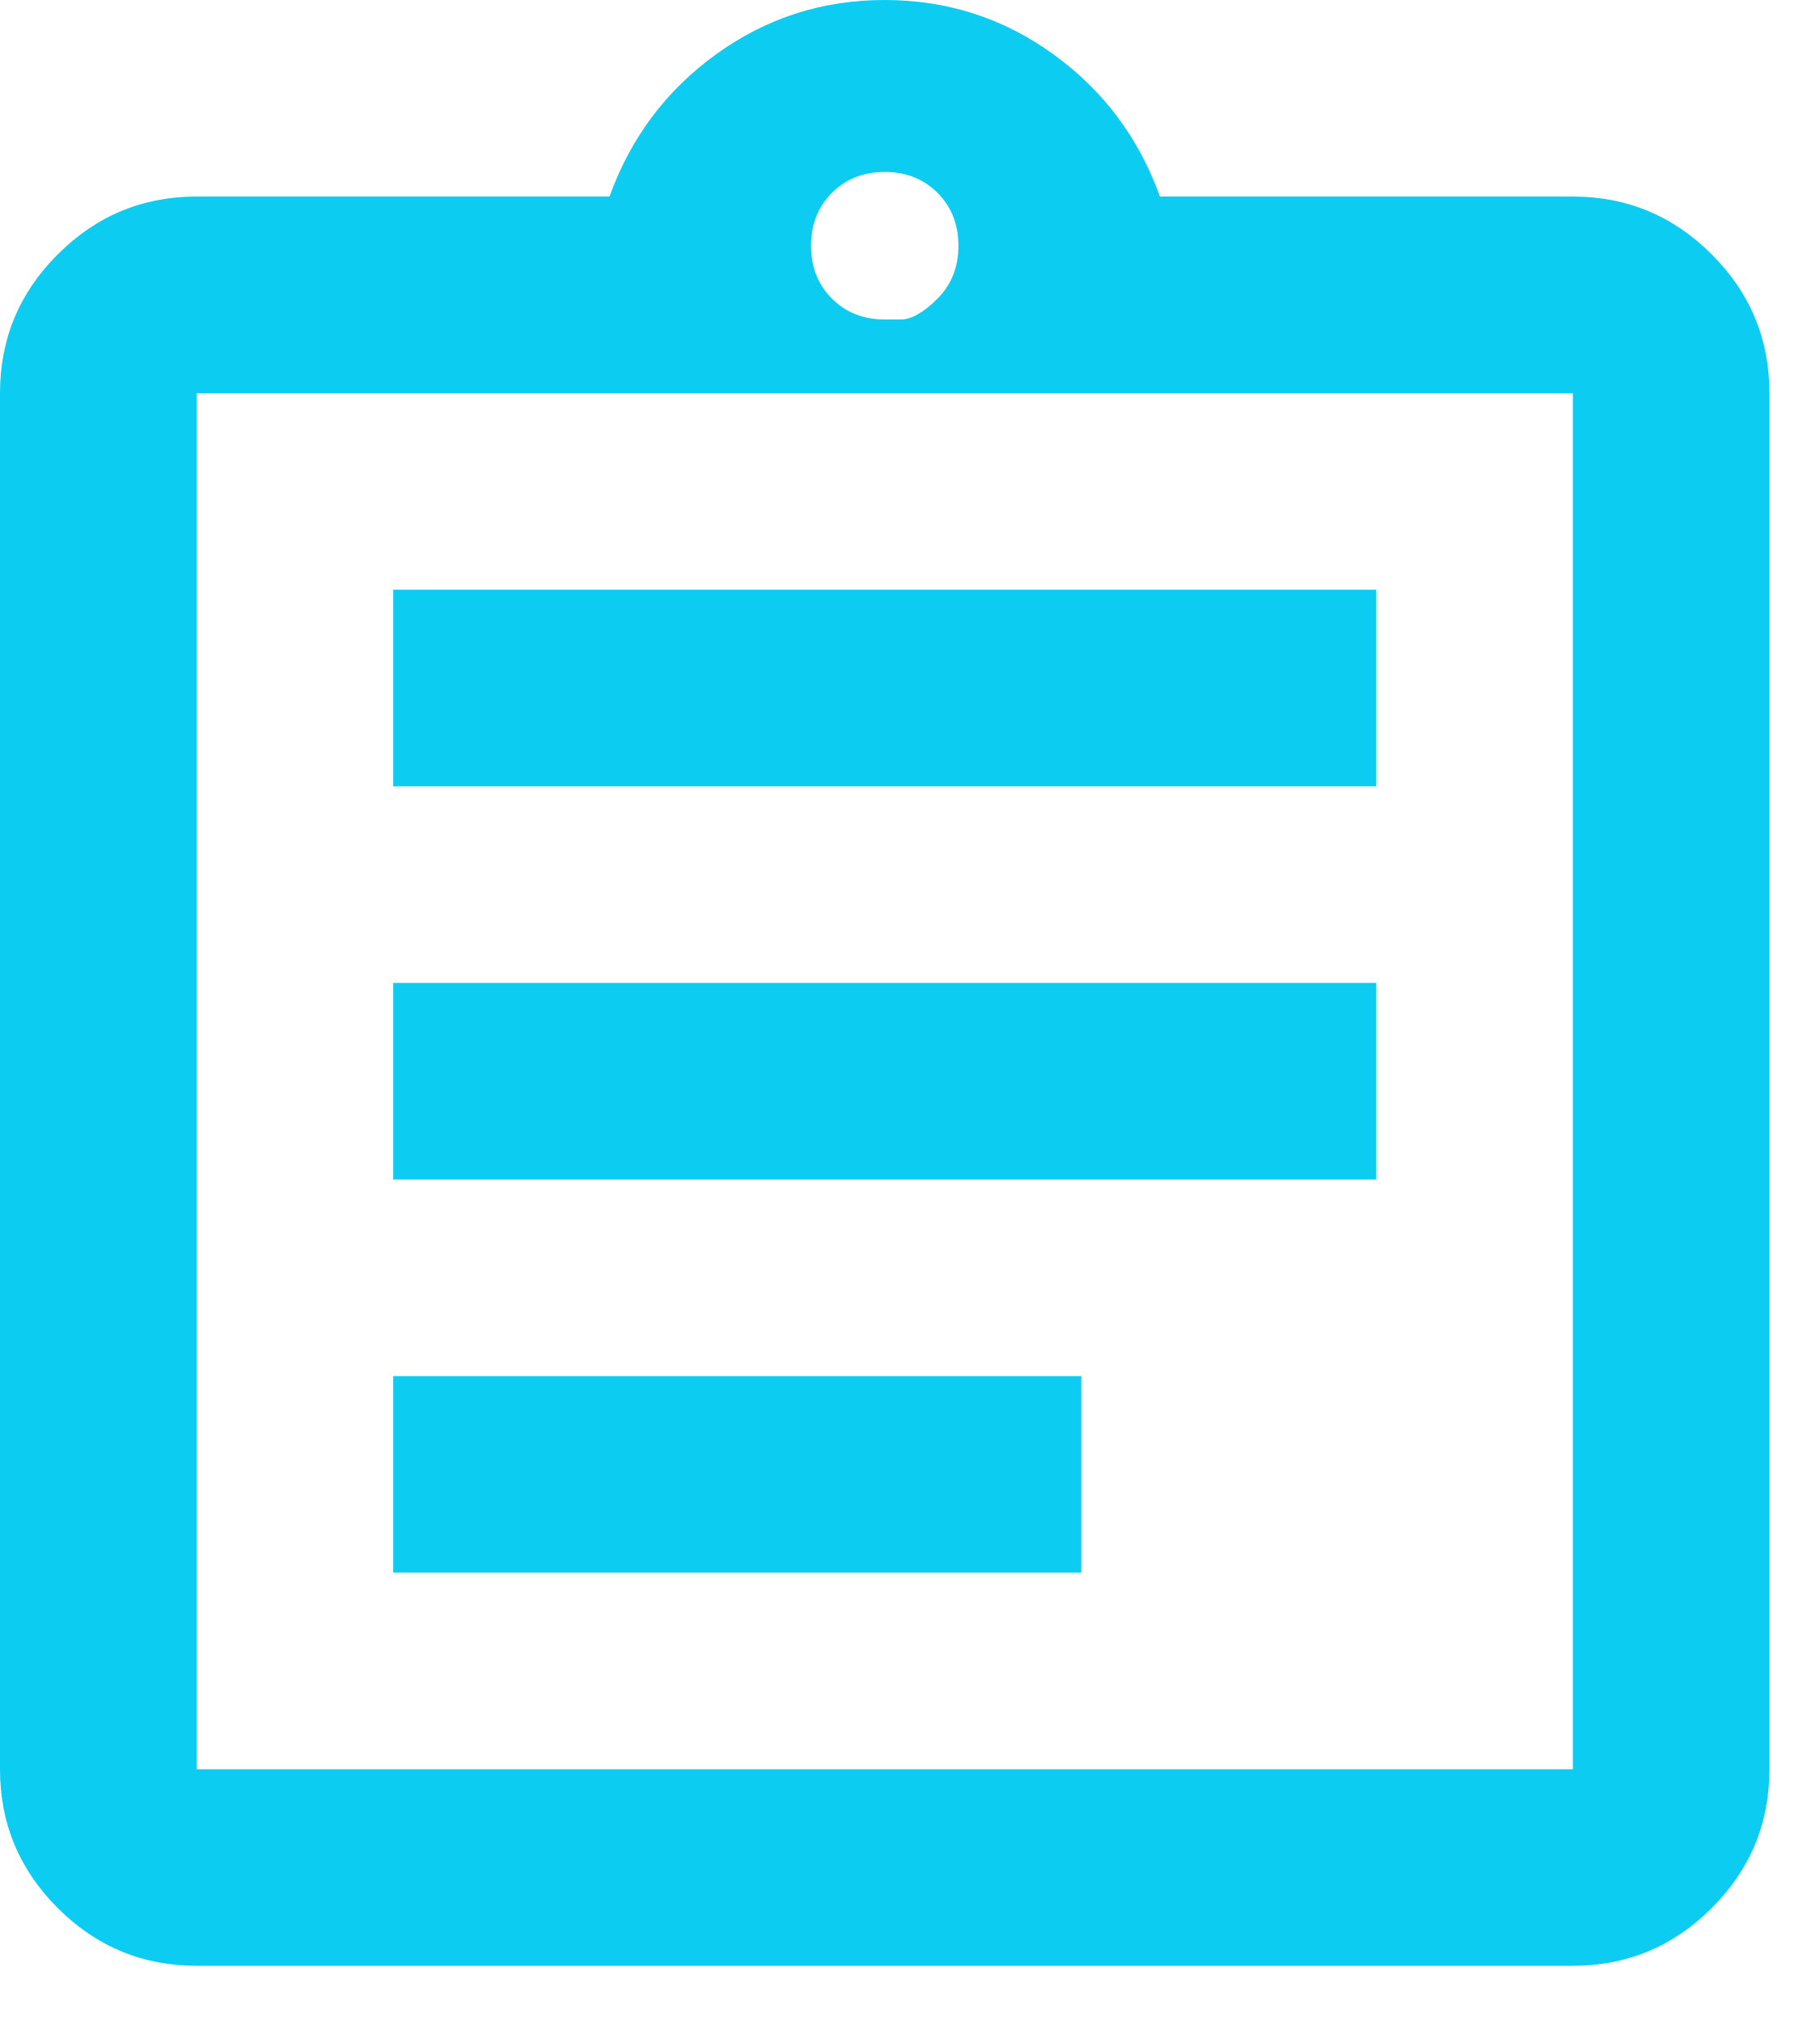
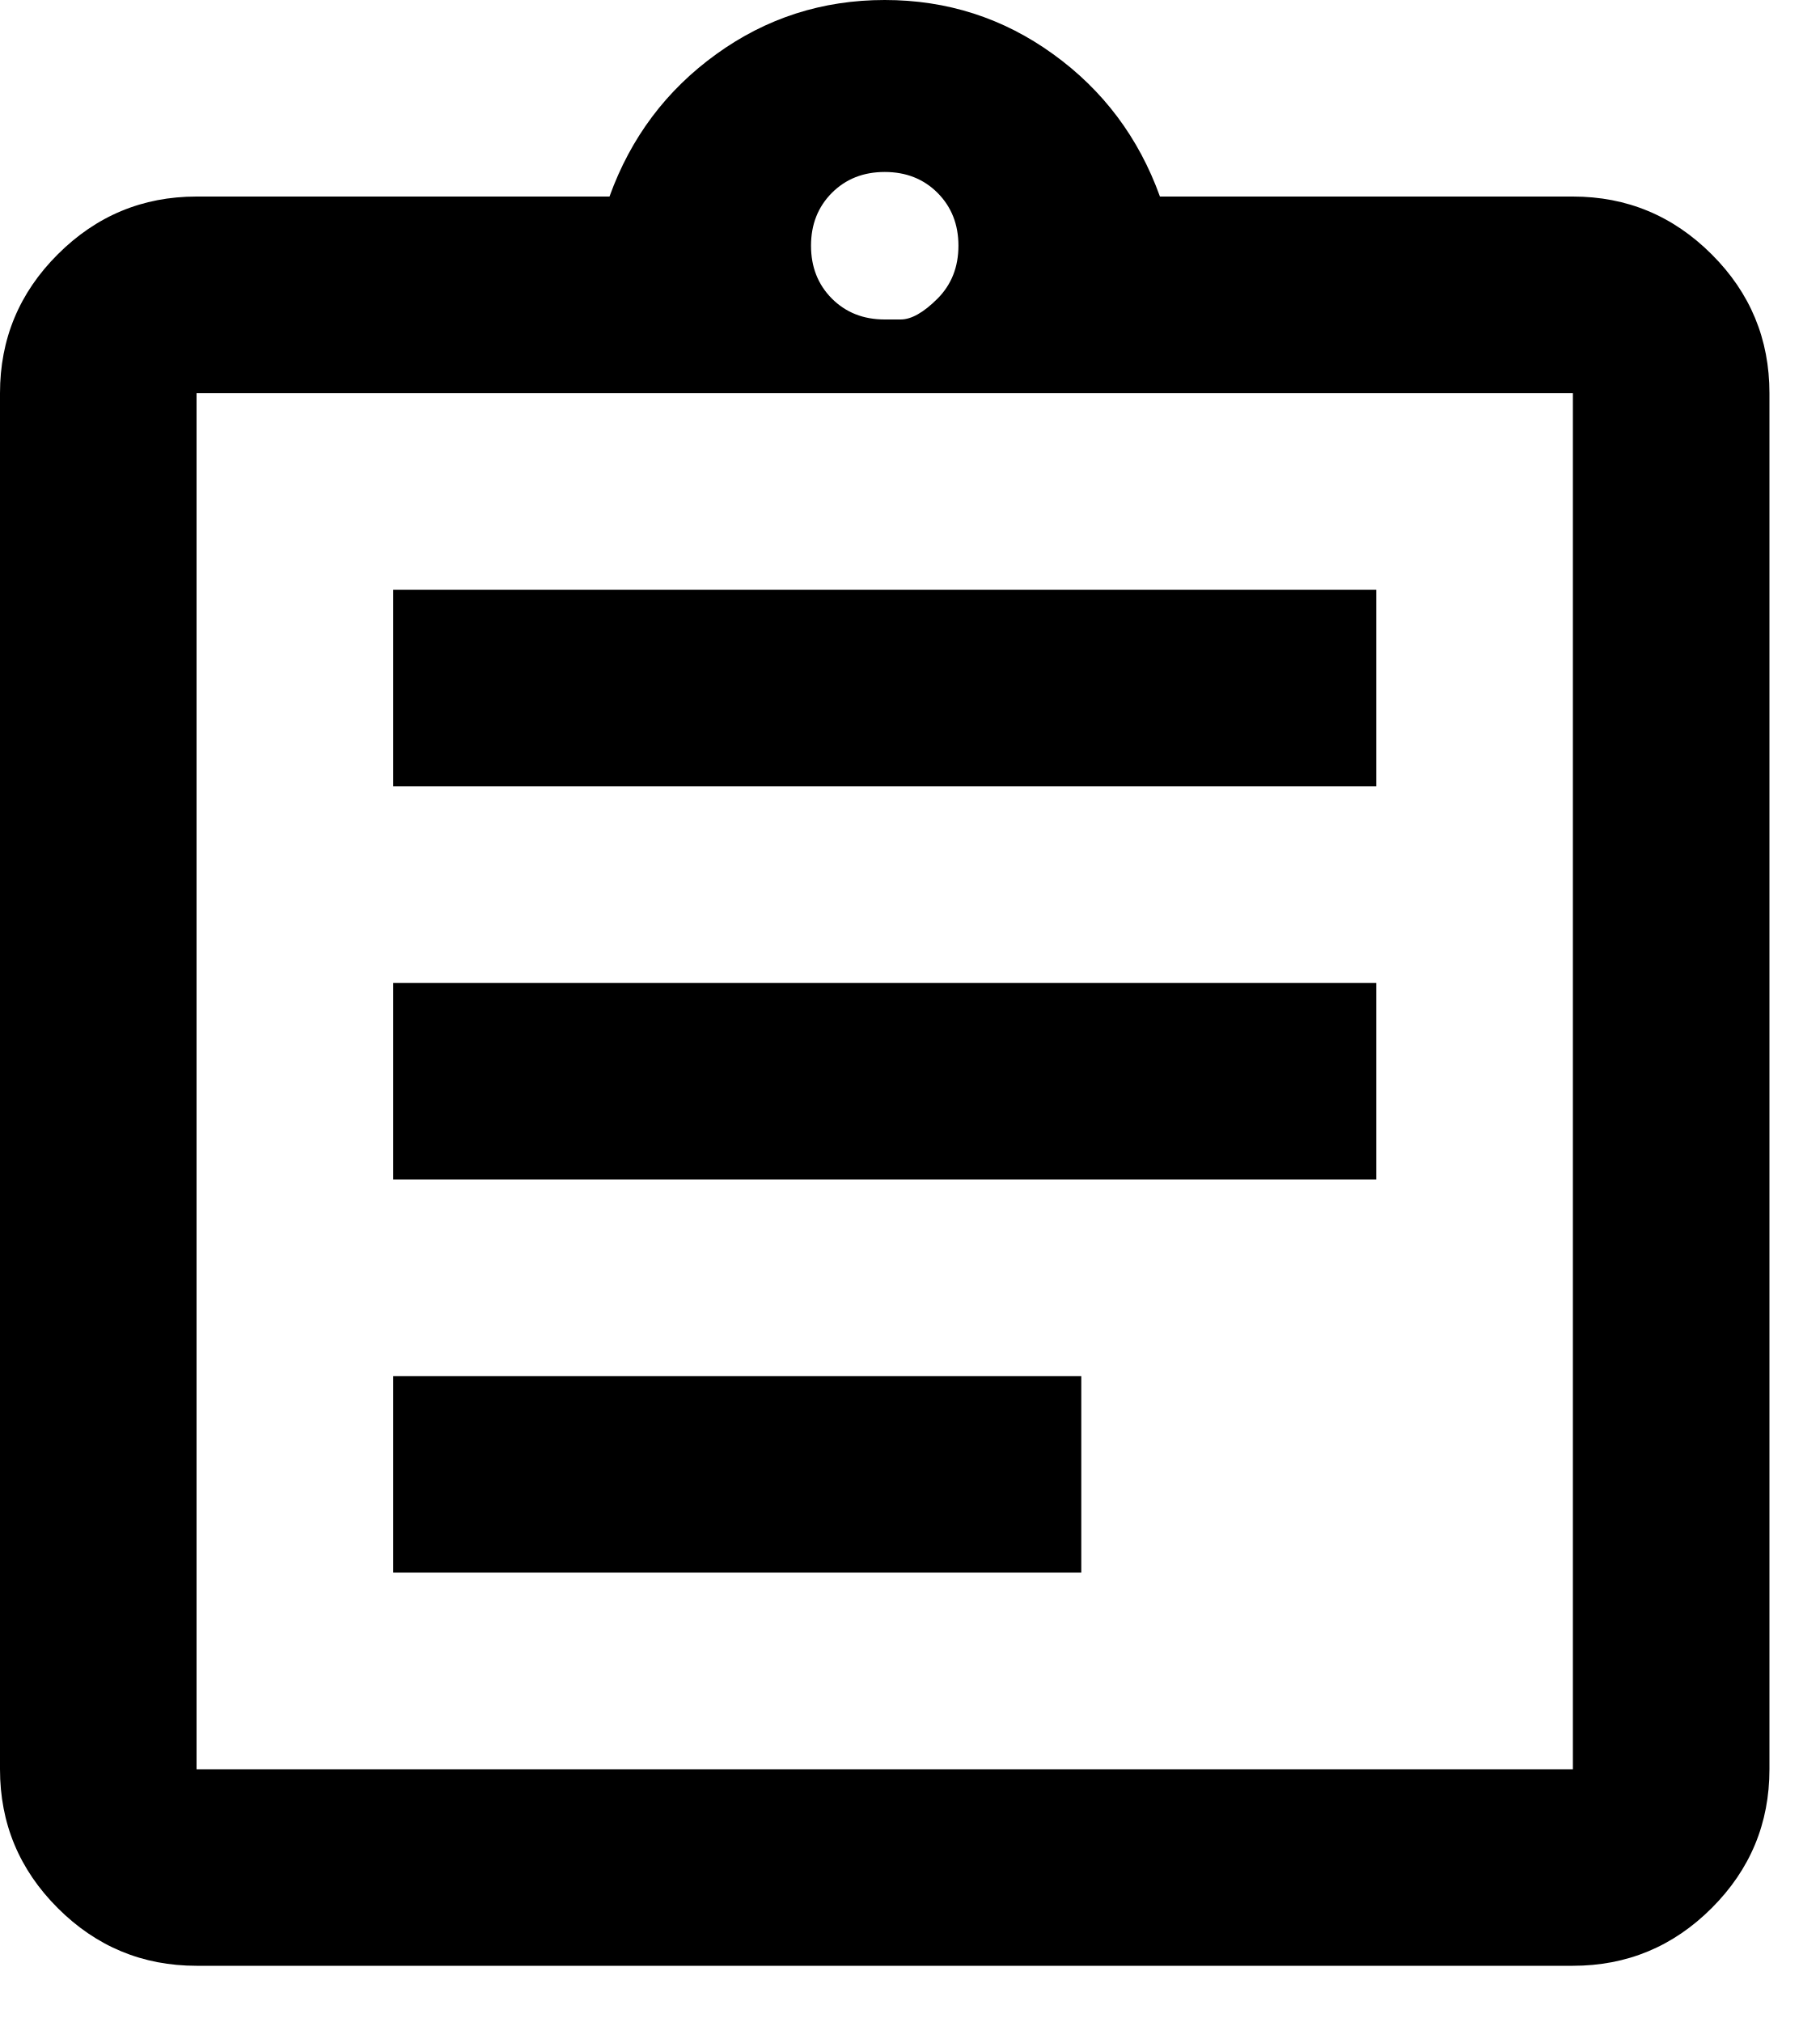
<svg xmlns="http://www.w3.org/2000/svg" width="18" height="20" viewBox="0 0 18 20" fill="currentColor">
-   <path d="M1.944 19.444C1.41 19.444 0.952 19.254 0.571 18.873C0.19 18.492 0 18.035 0 17.5V3.889C0 3.354 0.19 2.896 0.571 2.516C0.952 2.135 1.41 1.944 1.944 1.944H6.028C6.238 1.361 6.591 0.891 7.085 0.535C7.579 0.178 8.134 -0 8.75 -0C9.366 -0 9.921 0.178 10.415 0.535C10.909 0.891 11.262 1.361 11.472 1.944H15.556C16.09 1.944 16.548 2.135 16.929 2.516C17.31 2.896 17.5 3.354 17.5 3.889V17.5C17.5 18.035 17.31 18.492 16.929 18.873C16.548 19.254 16.09 19.444 15.556 19.444H1.944ZM1.944 17.5H15.556V3.889H1.944V17.5ZM3.889 15.555H10.694V13.611H3.889V15.555ZM3.889 11.667H13.611V9.722H3.889V11.667ZM3.889 7.778H13.611V5.833H3.889V7.778ZM8.75 3.16C8.75 3.16 8.803 3.16 8.908 3.16C9.013 3.16 9.135 3.091 9.273 2.953C9.41 2.815 9.479 2.641 9.479 2.43C9.479 2.22 9.41 2.046 9.273 1.908C9.135 1.77 8.961 1.701 8.75 1.701C8.539 1.701 8.365 1.77 8.227 1.908C8.09 2.046 8.021 2.22 8.021 2.43C8.021 2.641 8.09 2.815 8.227 2.953C8.365 3.091 8.539 3.16 8.75 3.16Z" fill="#0DCCF2" />
+   <path d="M1.944 19.444C1.41 19.444 0.952 19.254 0.571 18.873C0.19 18.492 0 18.035 0 17.5V3.889C0 3.354 0.19 2.896 0.571 2.516C0.952 2.135 1.41 1.944 1.944 1.944H6.028C6.238 1.361 6.591 0.891 7.085 0.535C7.579 0.178 8.134 -0 8.75 -0C9.366 -0 9.921 0.178 10.415 0.535C10.909 0.891 11.262 1.361 11.472 1.944H15.556C16.09 1.944 16.548 2.135 16.929 2.516C17.31 2.896 17.5 3.354 17.5 3.889V17.5C17.5 18.035 17.31 18.492 16.929 18.873C16.548 19.254 16.09 19.444 15.556 19.444H1.944ZM1.944 17.5H15.556V3.889H1.944V17.5ZM3.889 15.555H10.694V13.611H3.889V15.555ZM3.889 11.667H13.611V9.722H3.889V11.667ZM3.889 7.778H13.611V5.833H3.889V7.778ZM8.75 3.16C8.75 3.16 8.803 3.16 8.908 3.16C9.013 3.16 9.135 3.091 9.273 2.953C9.41 2.815 9.479 2.641 9.479 2.43C9.479 2.22 9.41 2.046 9.273 1.908C9.135 1.77 8.961 1.701 8.75 1.701C8.539 1.701 8.365 1.77 8.227 1.908C8.09 2.046 8.021 2.22 8.021 2.43C8.021 2.641 8.09 2.815 8.227 2.953C8.365 3.091 8.539 3.16 8.75 3.16Z" />
</svg>
